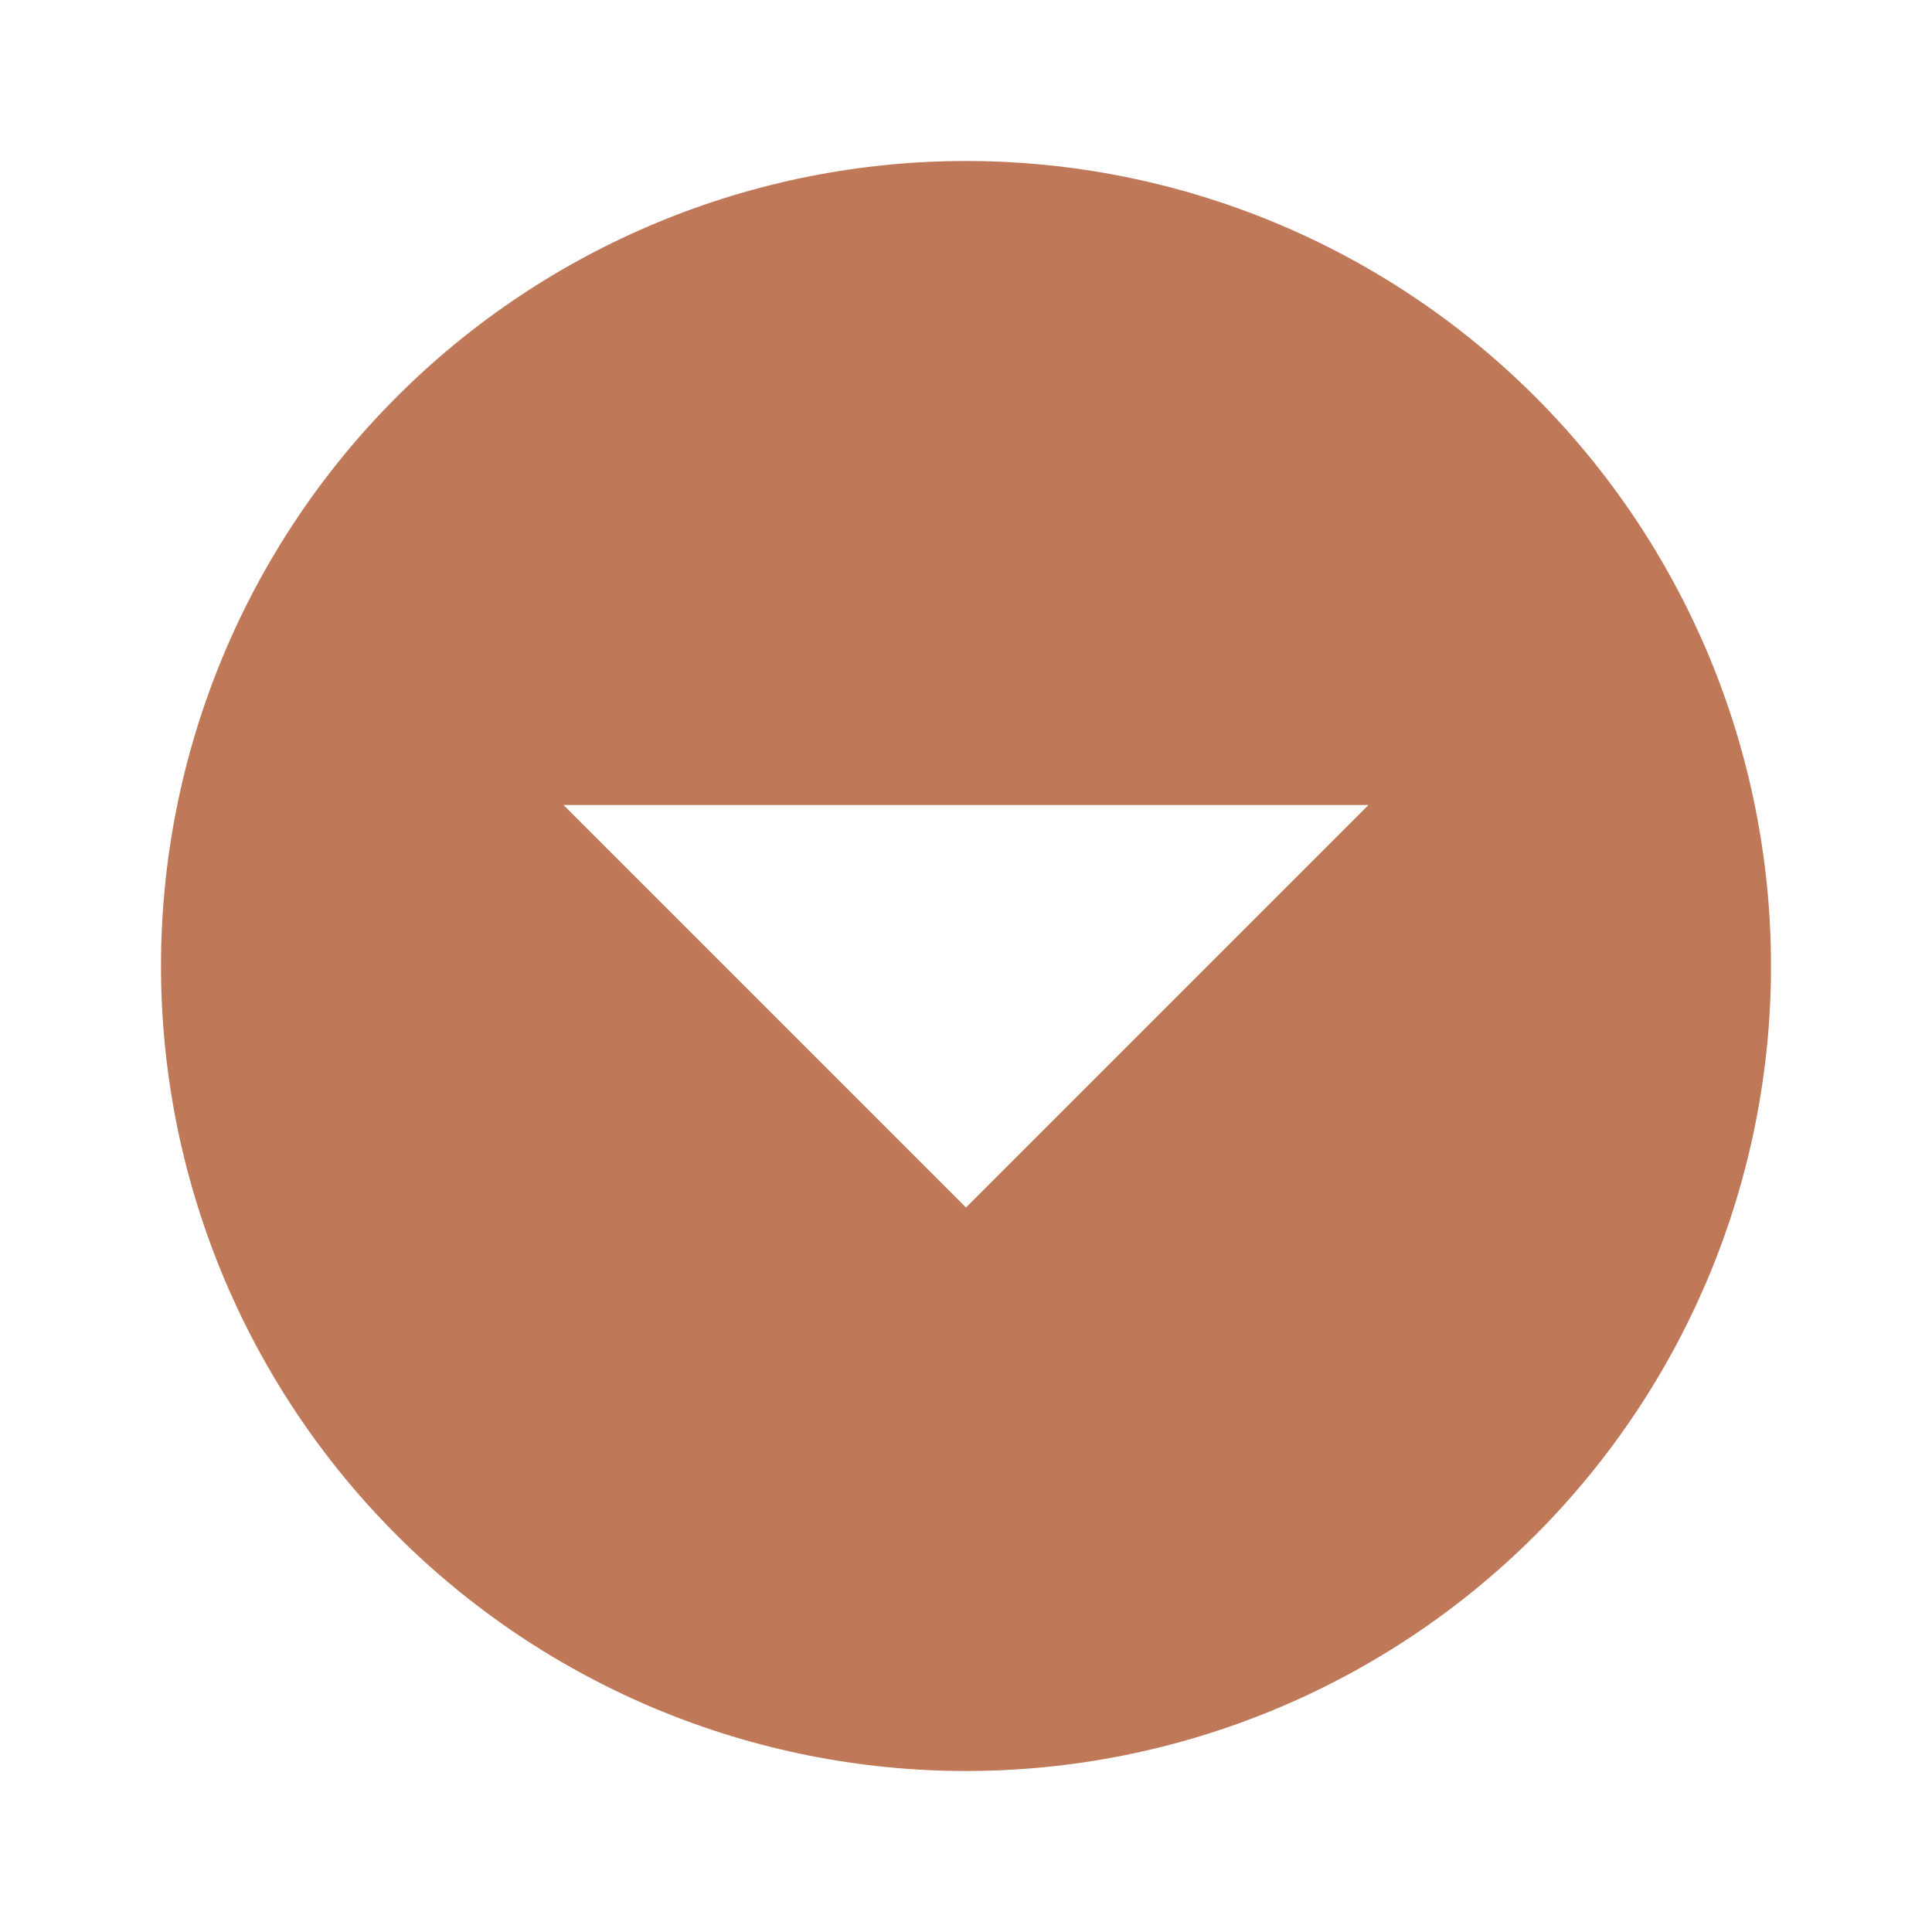
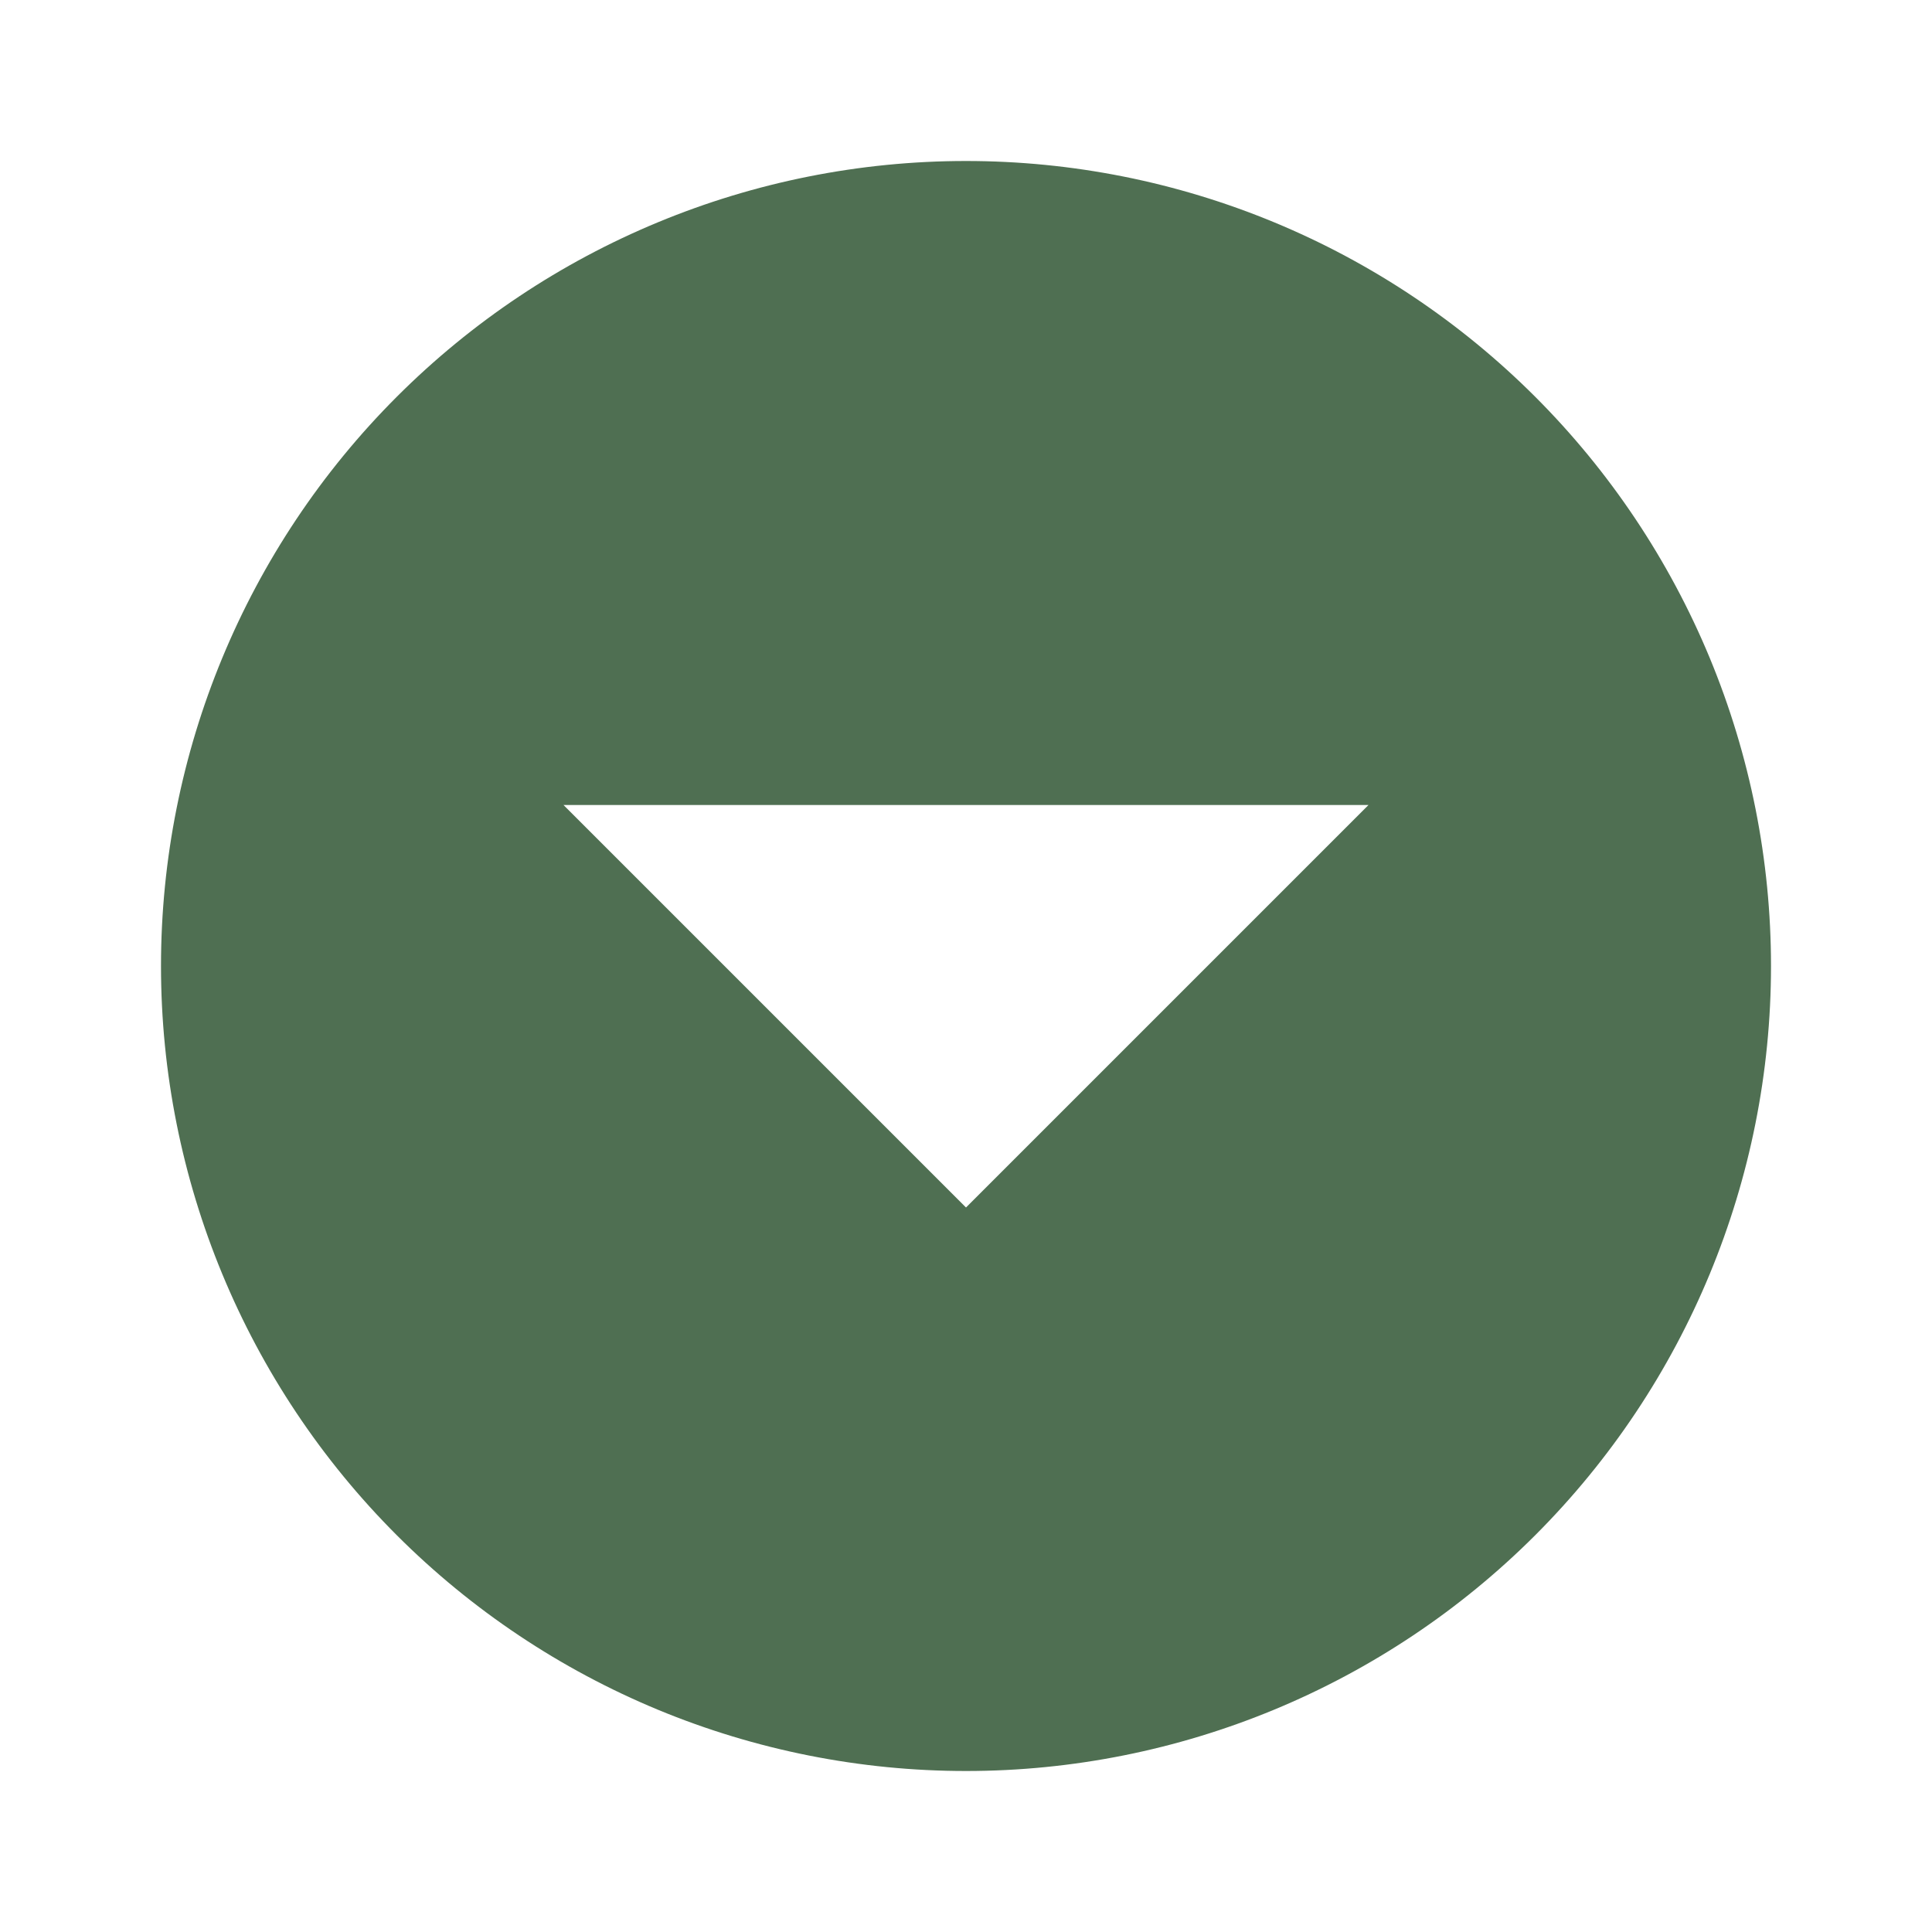
<svg xmlns="http://www.w3.org/2000/svg" width="48" height="48" viewBox="0 0 48 48" fill="none">
-   <path d="M24 4C26.626 4 29.227 4.517 31.654 5.522C34.08 6.527 36.285 8.001 38.142 9.858C39.999 11.715 41.472 13.92 42.478 16.346C43.483 18.773 44 21.374 44 24C44 29.304 41.893 34.391 38.142 38.142C34.391 41.893 29.304 44 24 44C21.374 44 18.773 43.483 16.346 42.478C13.92 41.472 11.715 39.999 9.858 38.142C6.107 34.391 4 29.304 4 24C4 18.696 6.107 13.609 9.858 9.858C13.609 6.107 18.696 4 24 4ZM14 20L24 30L34 20H14Z" fill="#BF7858" />
+   <path d="M24 4C26.626 4 29.227 4.517 31.654 5.522C34.08 6.527 36.285 8.001 38.142 9.858C39.999 11.715 41.472 13.92 42.478 16.346C43.483 18.773 44 21.374 44 24C44 29.304 41.893 34.391 38.142 38.142C34.391 41.893 29.304 44 24 44C21.374 44 18.773 43.483 16.346 42.478C13.92 41.472 11.715 39.999 9.858 38.142C6.107 34.391 4 29.304 4 24C4 18.696 6.107 13.609 9.858 9.858C13.609 6.107 18.696 4 24 4ZM14 20L24 30L34 20H14Z" fill="#4F6F52" />
</svg>
